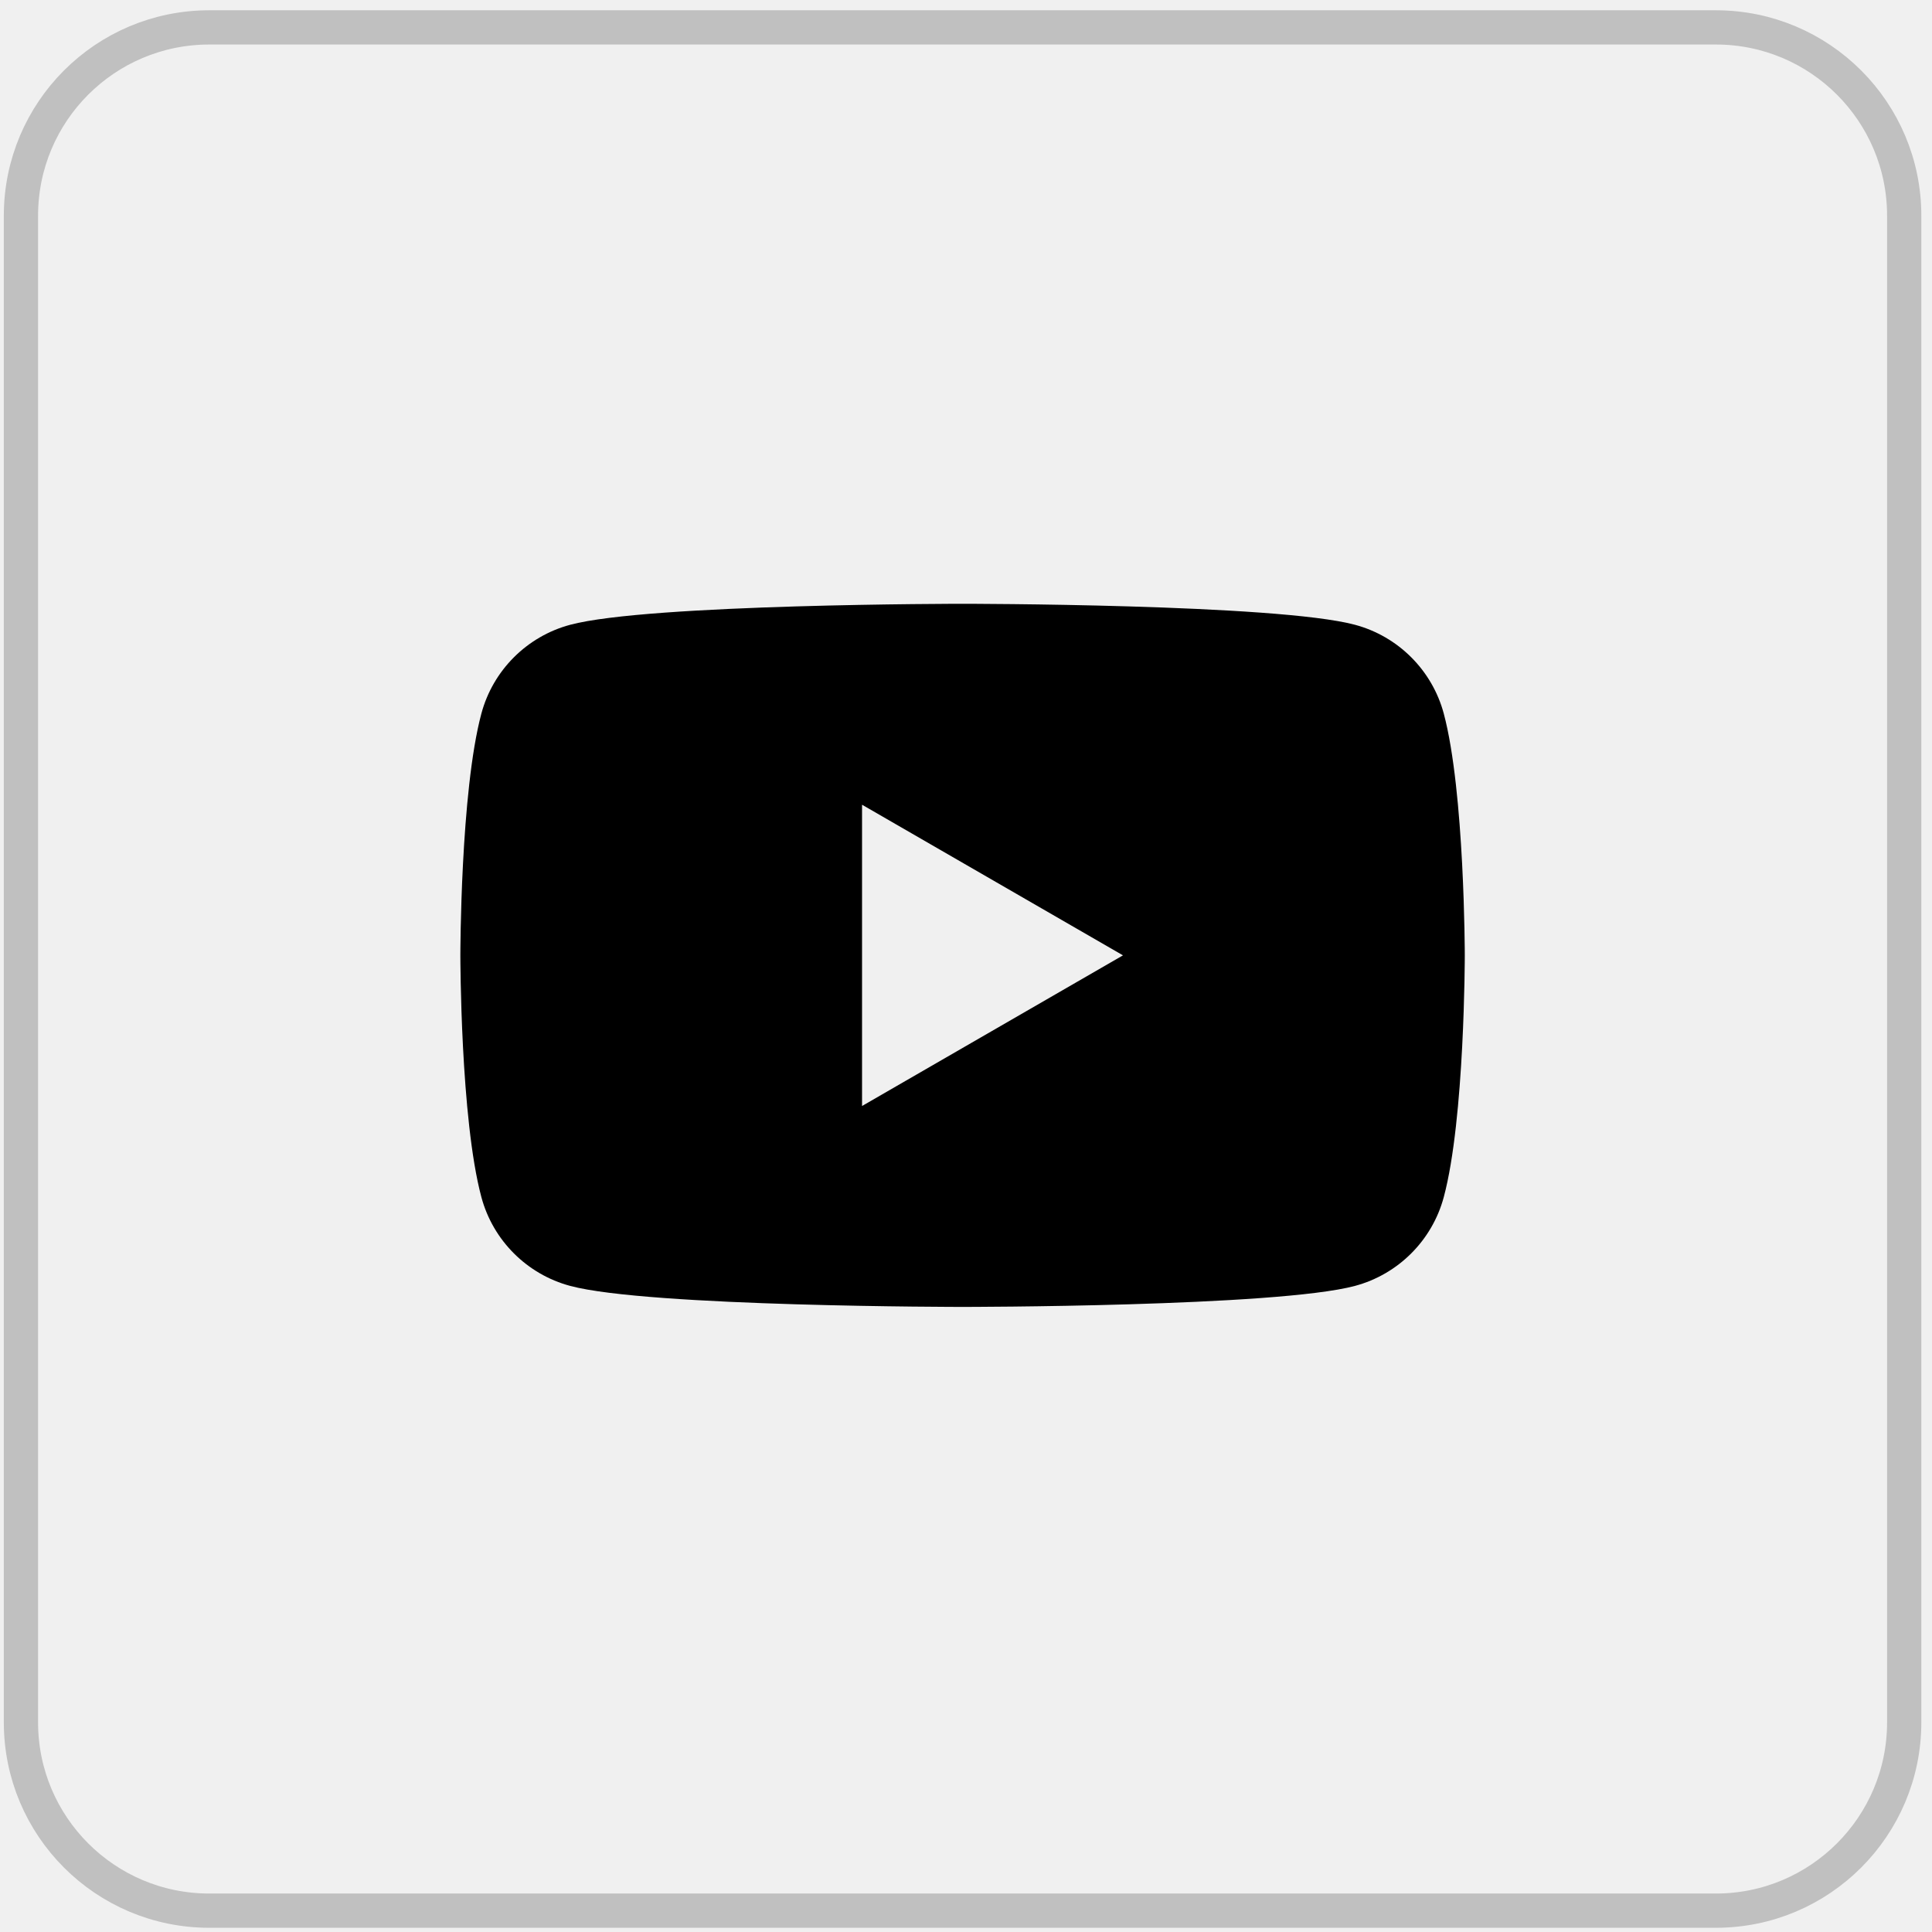
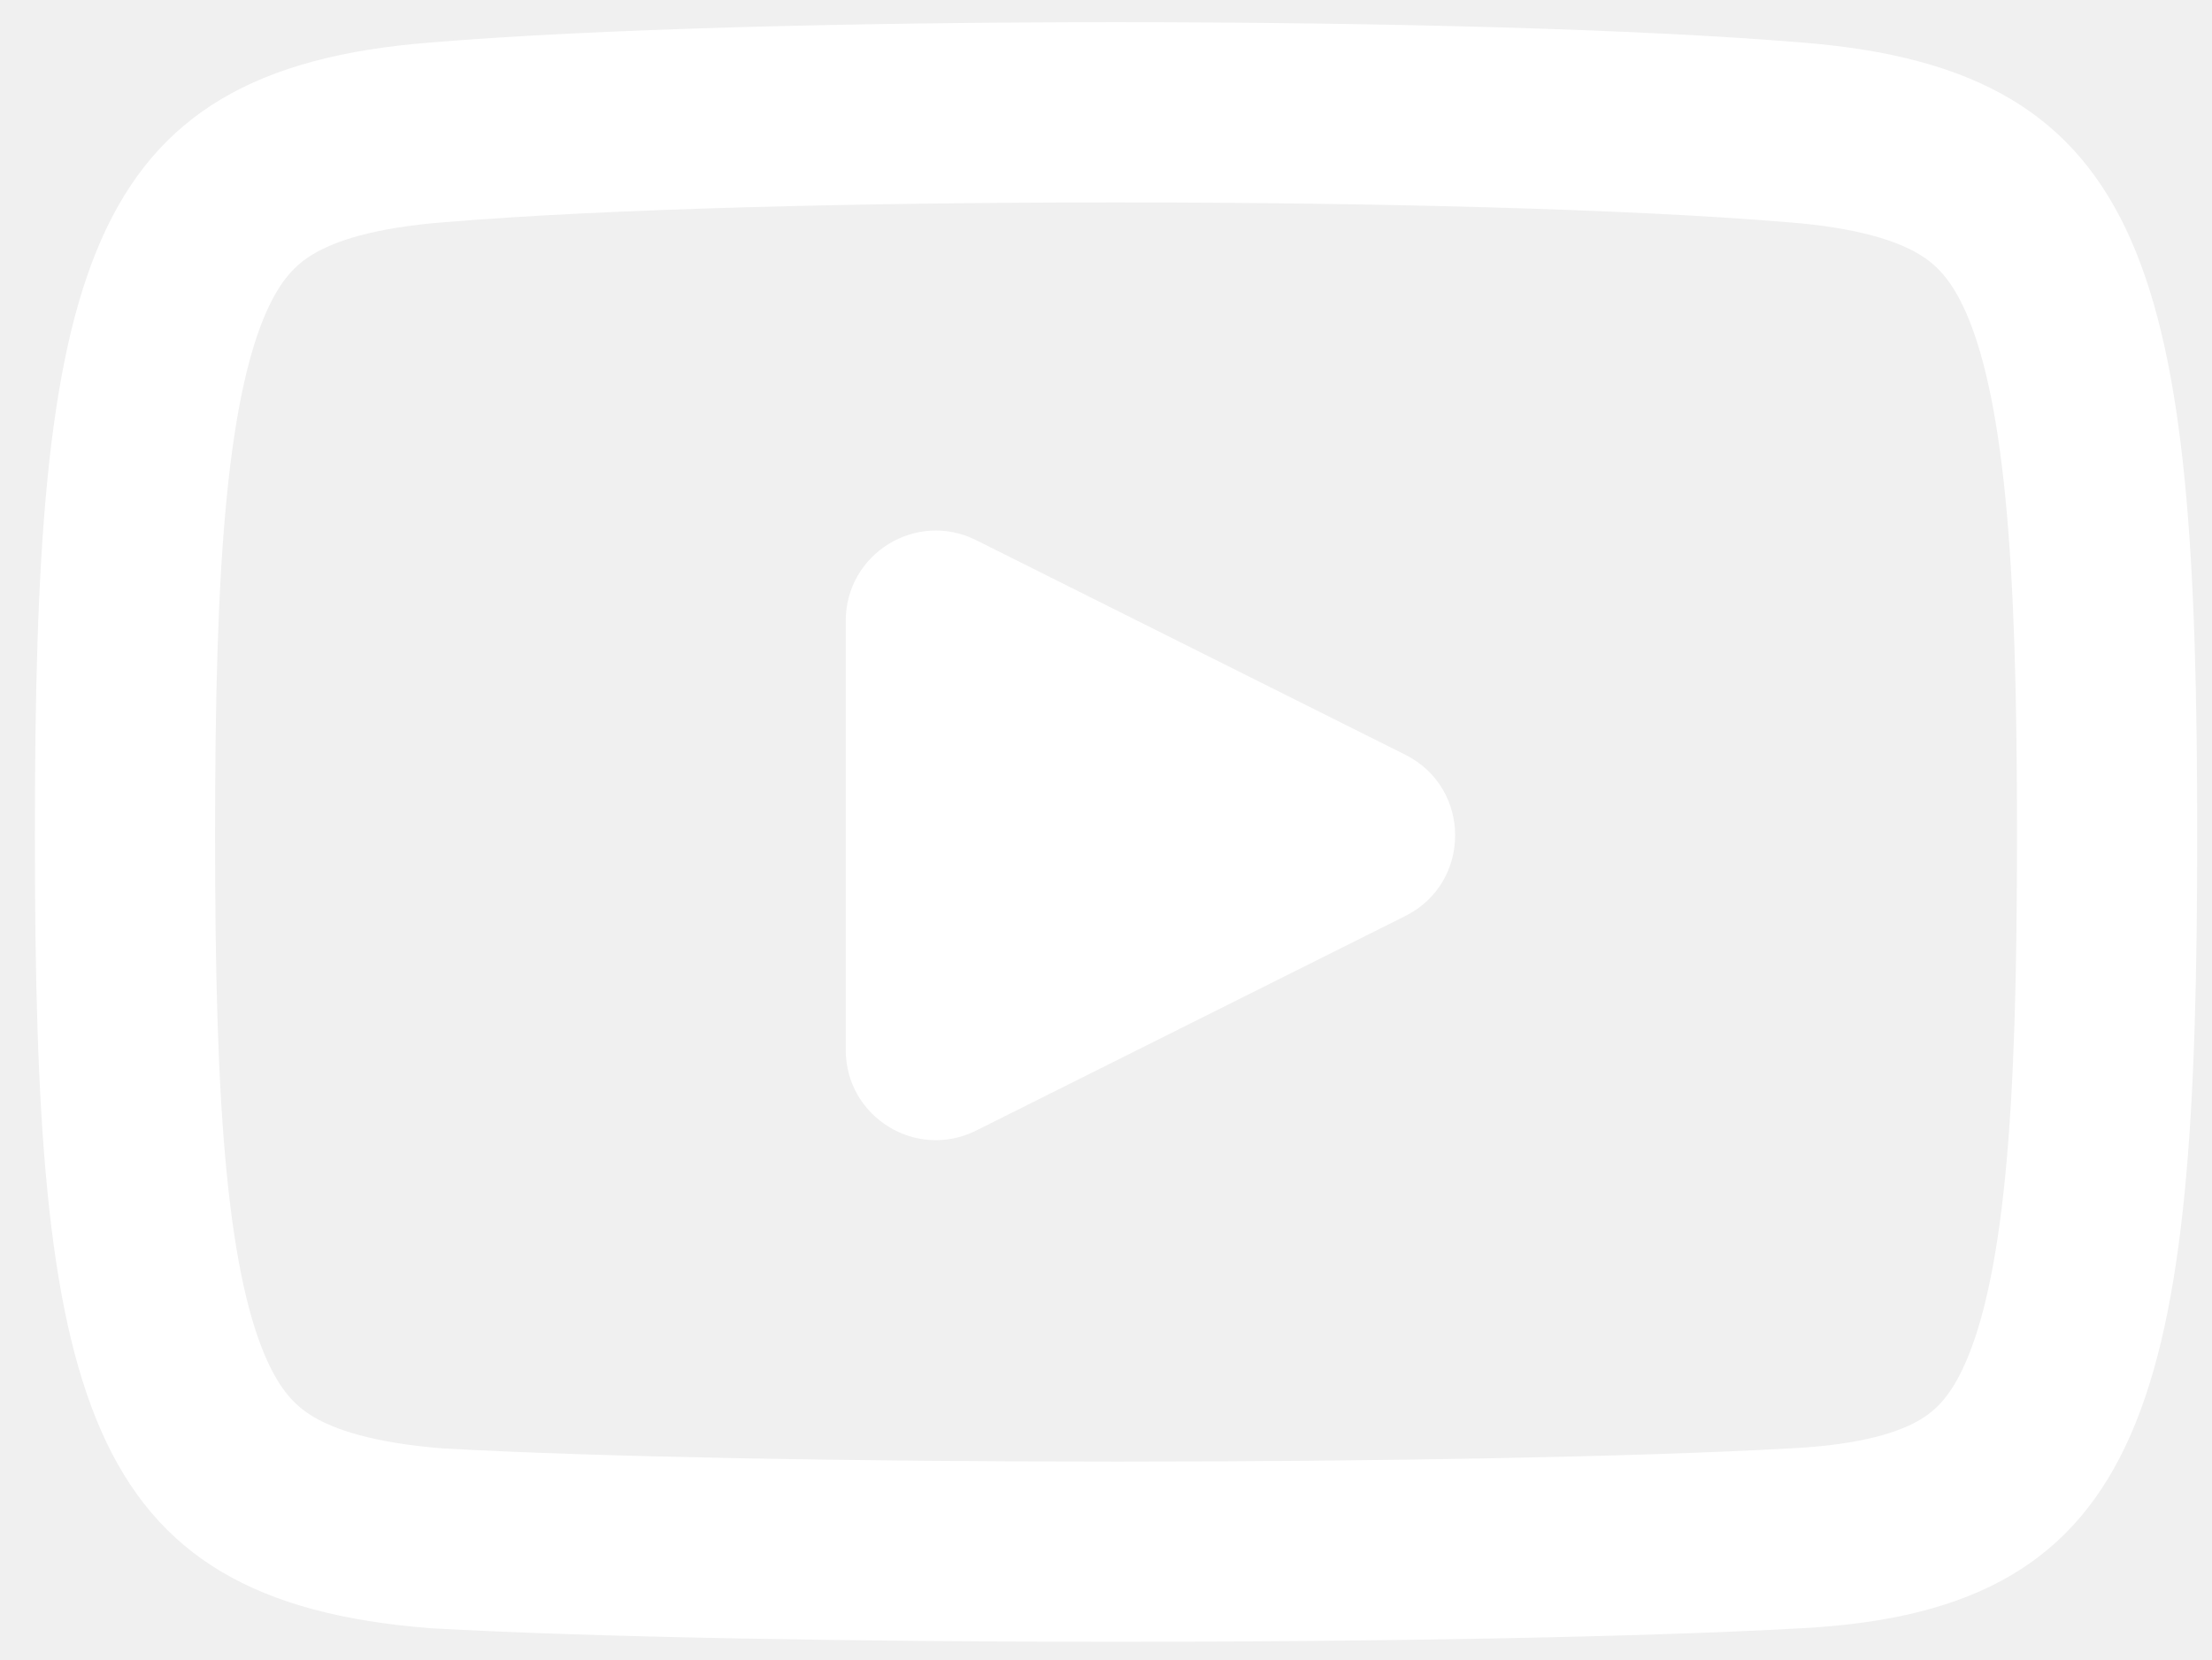
- <svg xmlns="http://www.w3.org/2000/svg" width="88" height="88" viewBox="0 0 88 88" fill="none">
-   <path fill-rule="evenodd" clip-rule="evenodd" d="M61.717 28.458C63.687 28.985 65.235 30.533 65.762 32.503C66.715 36.069 66.719 43.515 66.719 43.515C66.719 43.515 66.719 50.96 65.762 54.526C65.235 56.496 63.687 58.044 61.717 58.571C58.151 59.528 43.844 59.528 43.844 59.528C43.844 59.528 29.537 59.528 25.971 58.571C24.001 58.044 22.453 56.496 21.926 54.526C20.969 50.96 20.969 43.515 20.969 43.515C20.969 43.515 20.969 36.069 21.926 32.503C22.453 30.533 24.001 28.985 25.971 28.458C29.537 27.502 43.844 27.502 43.844 27.502C43.844 27.502 58.151 27.502 61.717 28.458ZM51.15 43.515L39.265 50.377V36.654L51.15 43.515Z" fill="black" />
-   <rect x="0.954" y="1.248" width="85.78" height="85.78" rx="8.578" stroke="black" stroke-opacity="0.2" stroke-width="1.56" />
+ <svg xmlns="http://www.w3.org/2000/svg" width="52" height="39" viewBox="0 0 52 39" fill="none">
+   <path fill-rule="evenodd" clip-rule="evenodd" d="M41.981 5.22L41.995 5.221L42.008 5.222C43.708 5.353 44.609 5.675 45.106 5.971C45.513 6.214 45.872 6.566 46.215 7.342C46.602 8.219 46.933 9.571 47.142 11.69C47.349 13.787 47.416 16.382 47.416 19.637C47.416 22.891 47.349 25.501 47.142 27.616C46.932 29.756 46.6 31.13 46.209 32.024C45.862 32.818 45.505 33.157 45.127 33.379C44.662 33.652 43.793 33.959 42.116 34.045L42.107 34.045L42.098 34.046C34.645 34.46 17.913 34.461 10.421 34.048C8.749 33.916 7.859 33.596 7.366 33.303C6.959 33.06 6.6 32.708 6.257 31.931C5.87 31.054 5.539 29.703 5.33 27.584C5.123 25.487 5.056 22.892 5.056 19.637C5.056 16.382 5.123 13.787 5.33 11.69C5.539 9.571 5.87 8.219 6.257 7.342C6.6 6.566 6.959 6.214 7.366 5.971C7.863 5.675 8.764 5.353 10.464 5.222L10.477 5.221L10.491 5.22C17.882 4.604 34.59 4.604 41.981 5.22ZM0.82 19.637C0.82 32.769 1.879 37.64 10.139 38.275C17.764 38.699 34.708 38.699 42.333 38.275C50.593 37.852 51.652 32.769 51.652 19.637C51.652 6.505 50.593 1.634 42.333 0.998C34.708 0.363 17.764 0.363 10.139 0.998C1.879 1.634 0.82 6.505 0.82 19.637ZM22.947 26.576C21.539 27.28 19.882 26.256 19.882 24.682V14.592C19.882 13.017 21.539 11.993 22.947 12.697L33.037 17.742C34.598 18.523 34.598 20.751 33.037 21.531L22.947 26.576Z" fill="white" />
</svg>
